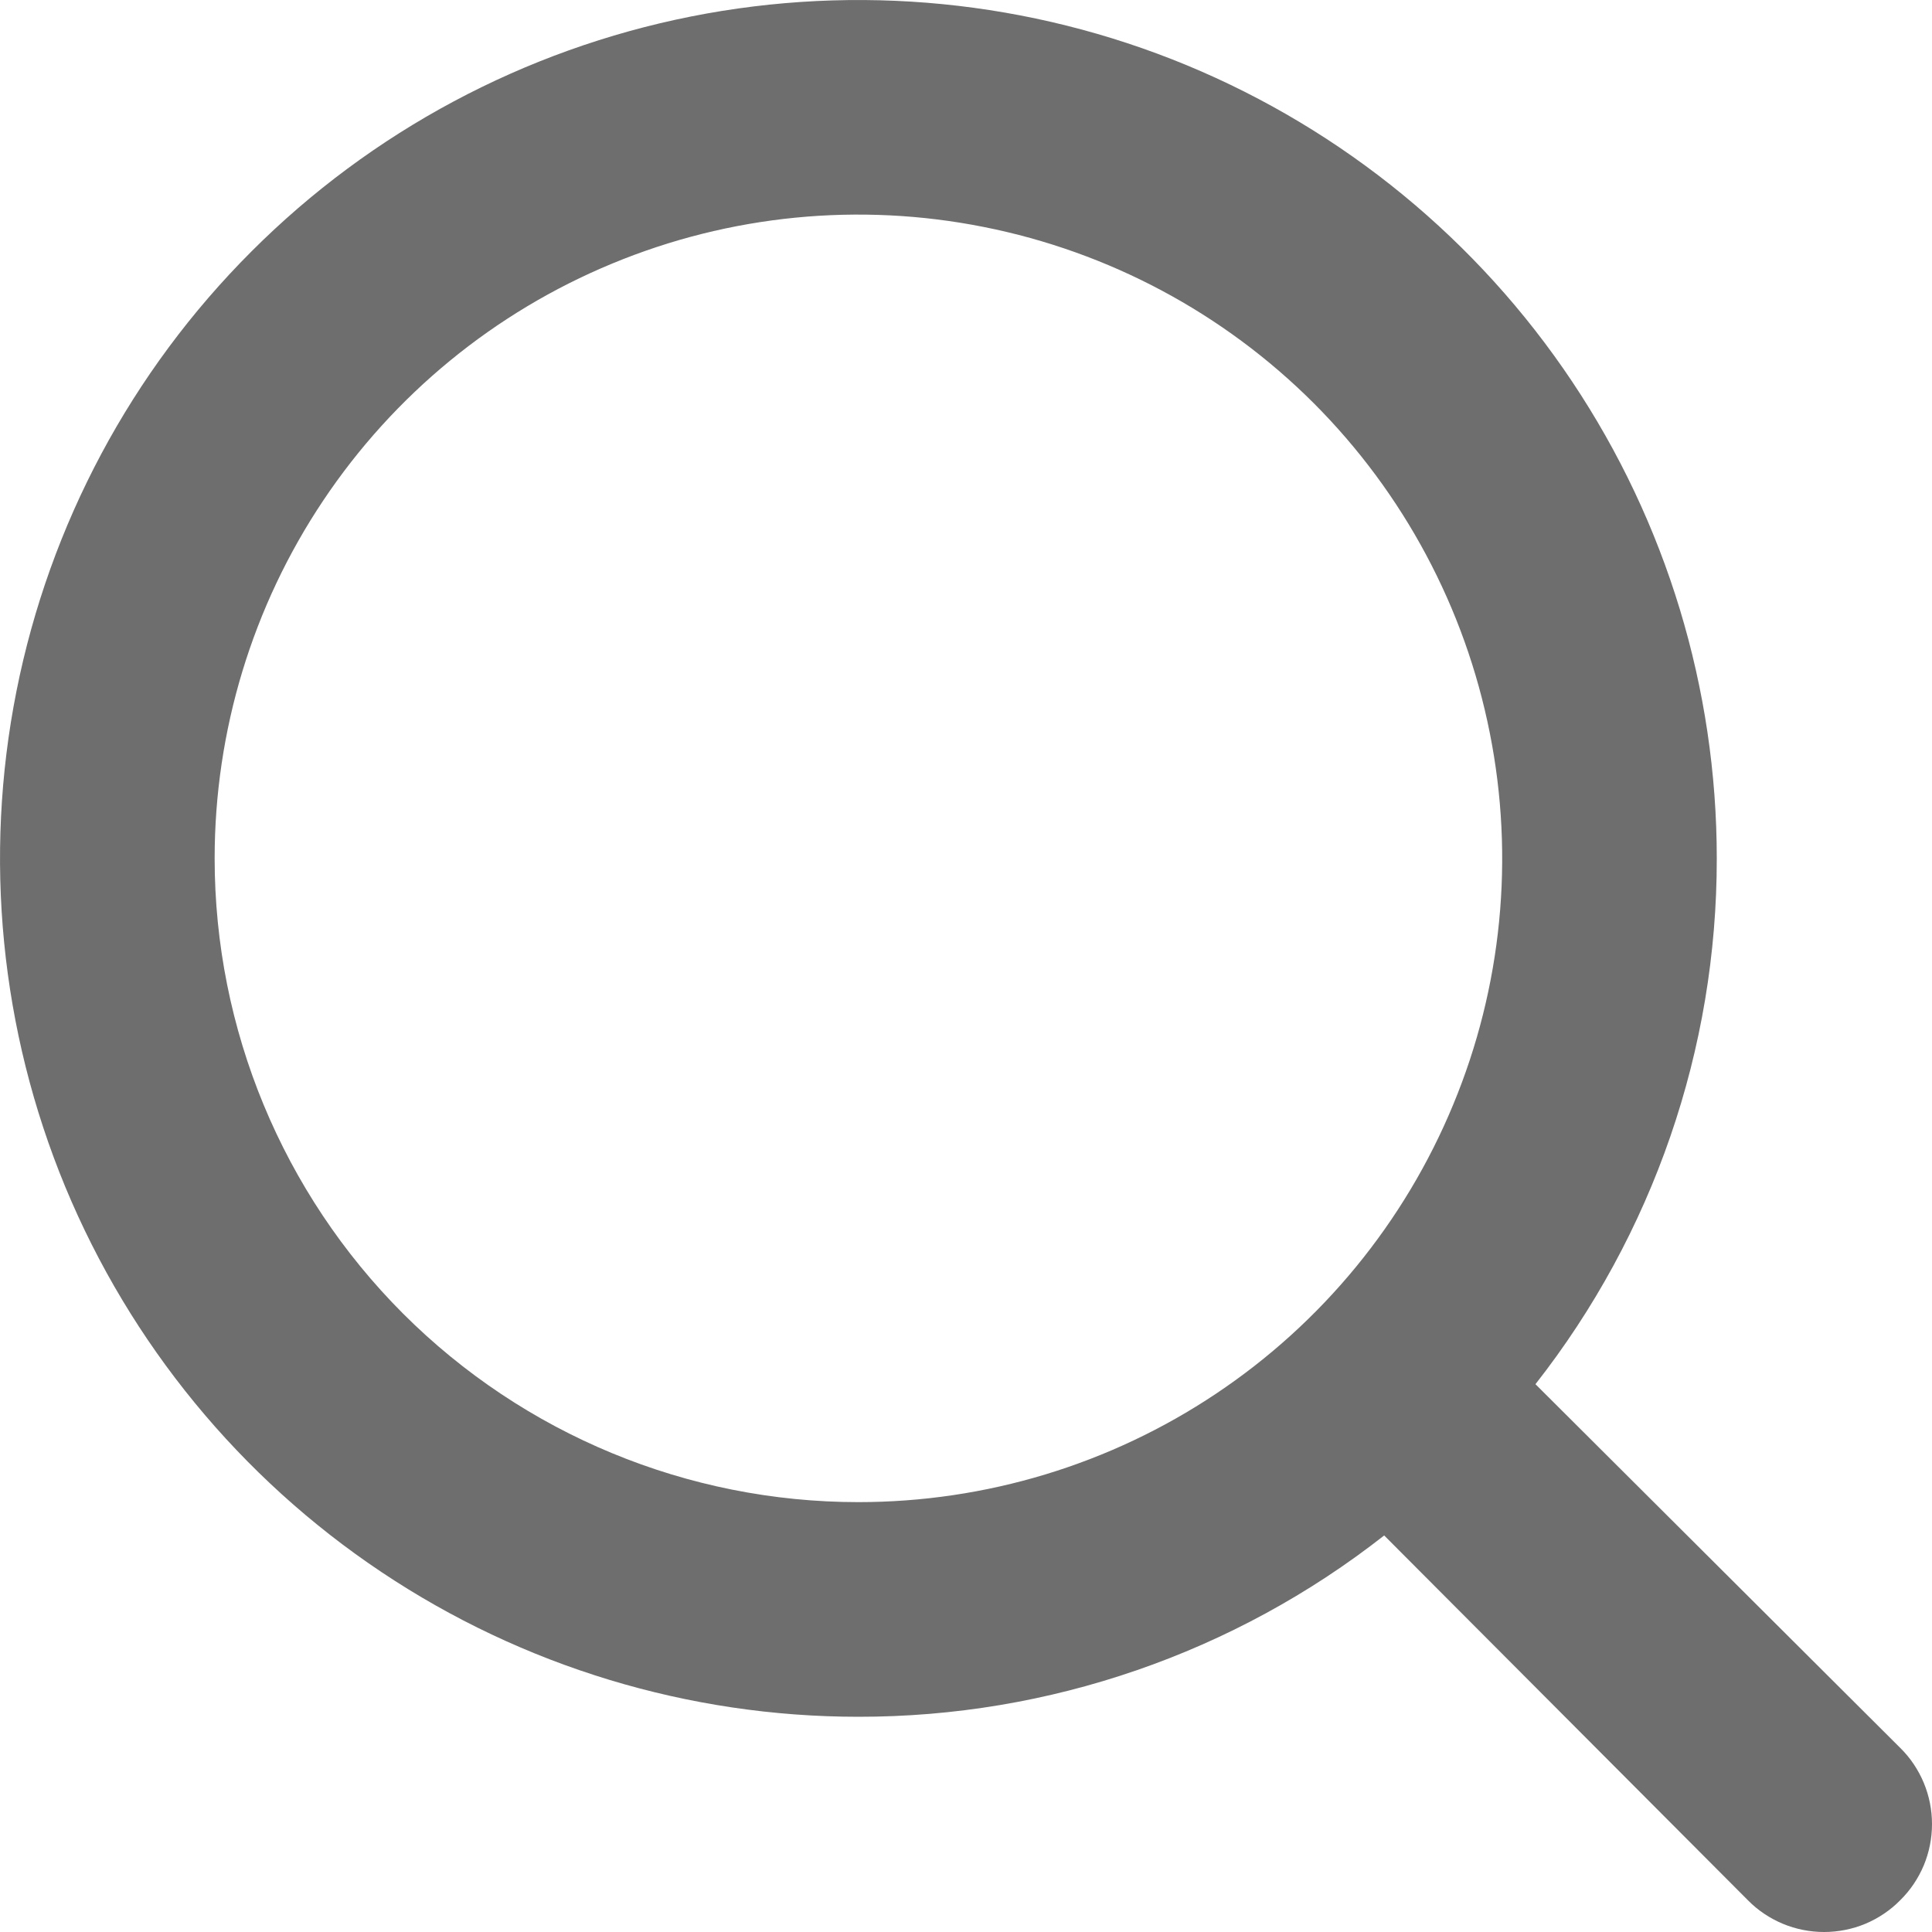
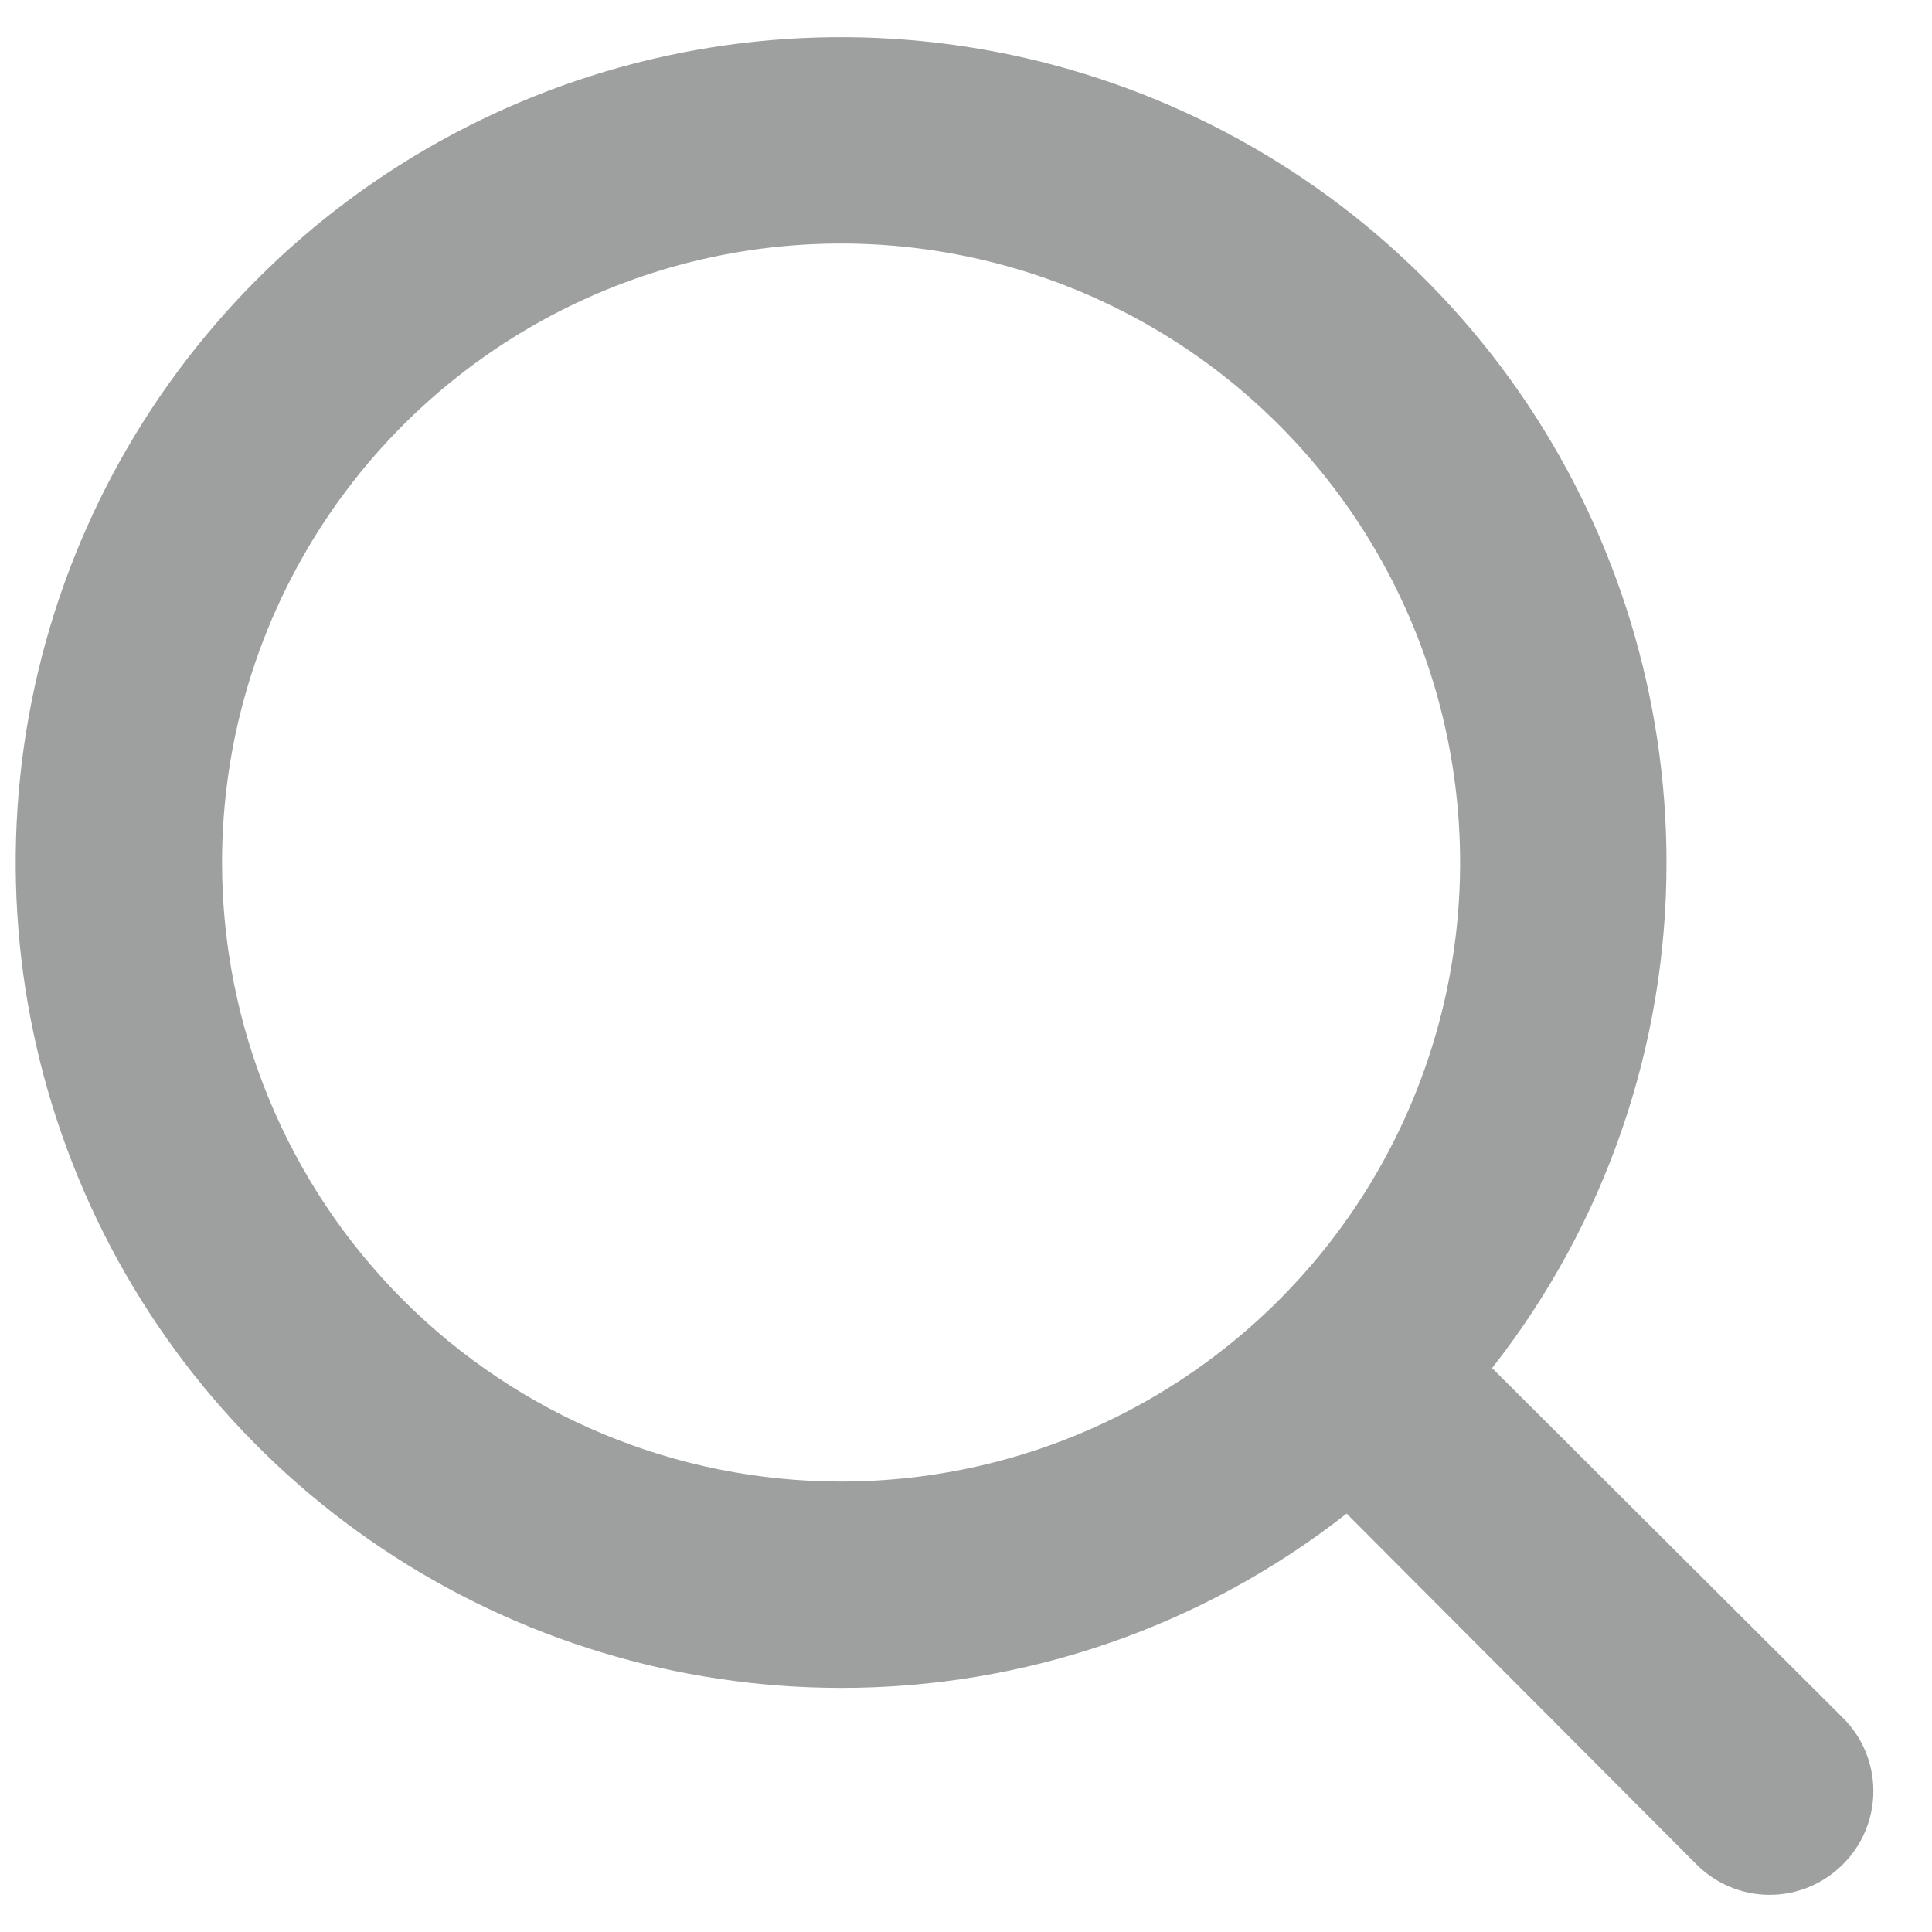
- <svg xmlns="http://www.w3.org/2000/svg" width="20" height="20" viewBox="0 0 20 20" fill="none">
-   <path d="M19.671 18.094L15.895 14.329C17.113 12.776 17.774 10.86 17.772 8.886C17.772 7.129 17.251 5.411 16.274 3.949C15.298 2.488 13.91 1.349 12.287 0.676C10.663 0.004 8.876 -0.172 7.152 0.171C5.429 0.514 3.845 1.36 2.603 2.603C1.36 3.845 0.514 5.429 0.171 7.152C-0.172 8.876 0.004 10.663 0.676 12.287C1.349 13.91 2.488 15.298 3.949 16.274C5.411 17.251 7.129 17.772 8.886 17.772C10.86 17.774 12.776 17.113 14.329 15.895L18.094 19.671C18.197 19.776 18.32 19.858 18.456 19.915C18.591 19.971 18.736 20 18.883 20C19.029 20 19.175 19.971 19.31 19.915C19.445 19.858 19.568 19.776 19.671 19.671C19.776 19.568 19.858 19.445 19.915 19.31C19.971 19.175 20 19.029 20 18.883C20 18.736 19.971 18.591 19.915 18.456C19.858 18.32 19.776 18.197 19.671 18.094ZM2.222 8.886C2.222 7.568 2.612 6.279 3.345 5.183C4.077 4.087 5.118 3.233 6.336 2.729C7.553 2.224 8.893 2.092 10.186 2.35C11.479 2.607 12.666 3.241 13.599 4.173C14.531 5.106 15.165 6.293 15.422 7.586C15.68 8.879 15.548 10.219 15.043 11.436C14.539 12.654 13.685 13.695 12.589 14.427C11.493 15.16 10.204 15.55 8.886 15.55C7.118 15.55 5.423 14.848 4.173 13.599C2.924 12.349 2.222 10.654 2.222 8.886Z" fill="#6E6E6E" />
+ <svg xmlns="http://www.w3.org/2000/svg" width="26" height="26" viewBox="0 0 26 26" fill="none">
+   <path d="M24.801 23.118L20.08 18.411C21.603 16.471 22.43 14.074 22.427 11.607C22.427 9.411 21.775 7.263 20.555 5.437C19.334 3.61 17.599 2.186 15.57 1.346C13.54 0.505 11.307 0.285 9.152 0.713C6.997 1.142 5.018 2.2 3.465 3.753C1.911 5.307 0.853 7.286 0.425 9.441C-0.004 11.595 0.216 13.829 1.057 15.858C1.898 17.888 3.321 19.623 5.148 20.843C6.975 22.064 9.122 22.715 11.319 22.715C13.786 22.718 16.182 21.892 18.122 20.369L22.829 25.089C22.958 25.219 23.112 25.323 23.281 25.393C23.45 25.464 23.632 25.5 23.815 25.5C23.998 25.5 24.18 25.464 24.349 25.393C24.518 25.323 24.672 25.219 24.801 25.089C24.931 24.96 25.034 24.807 25.105 24.637C25.175 24.468 25.211 24.287 25.211 24.104C25.211 23.92 25.175 23.739 25.105 23.57C25.034 23.4 24.931 23.247 24.801 23.118ZM2.988 11.607C2.988 9.96 3.477 8.349 4.392 6.979C5.308 5.609 6.609 4.542 8.131 3.911C9.653 3.28 11.328 3.116 12.944 3.437C14.56 3.758 16.045 4.552 17.21 5.717C18.375 6.882 19.168 8.366 19.489 9.982C19.811 11.598 19.646 13.273 19.015 14.796C18.385 16.318 17.317 17.619 15.947 18.534C14.577 19.45 12.967 19.938 11.319 19.938C9.11 19.938 6.991 19.061 5.428 17.498C3.866 15.936 2.988 13.817 2.988 11.607Z" fill="#9E9F9F" />
</svg>
